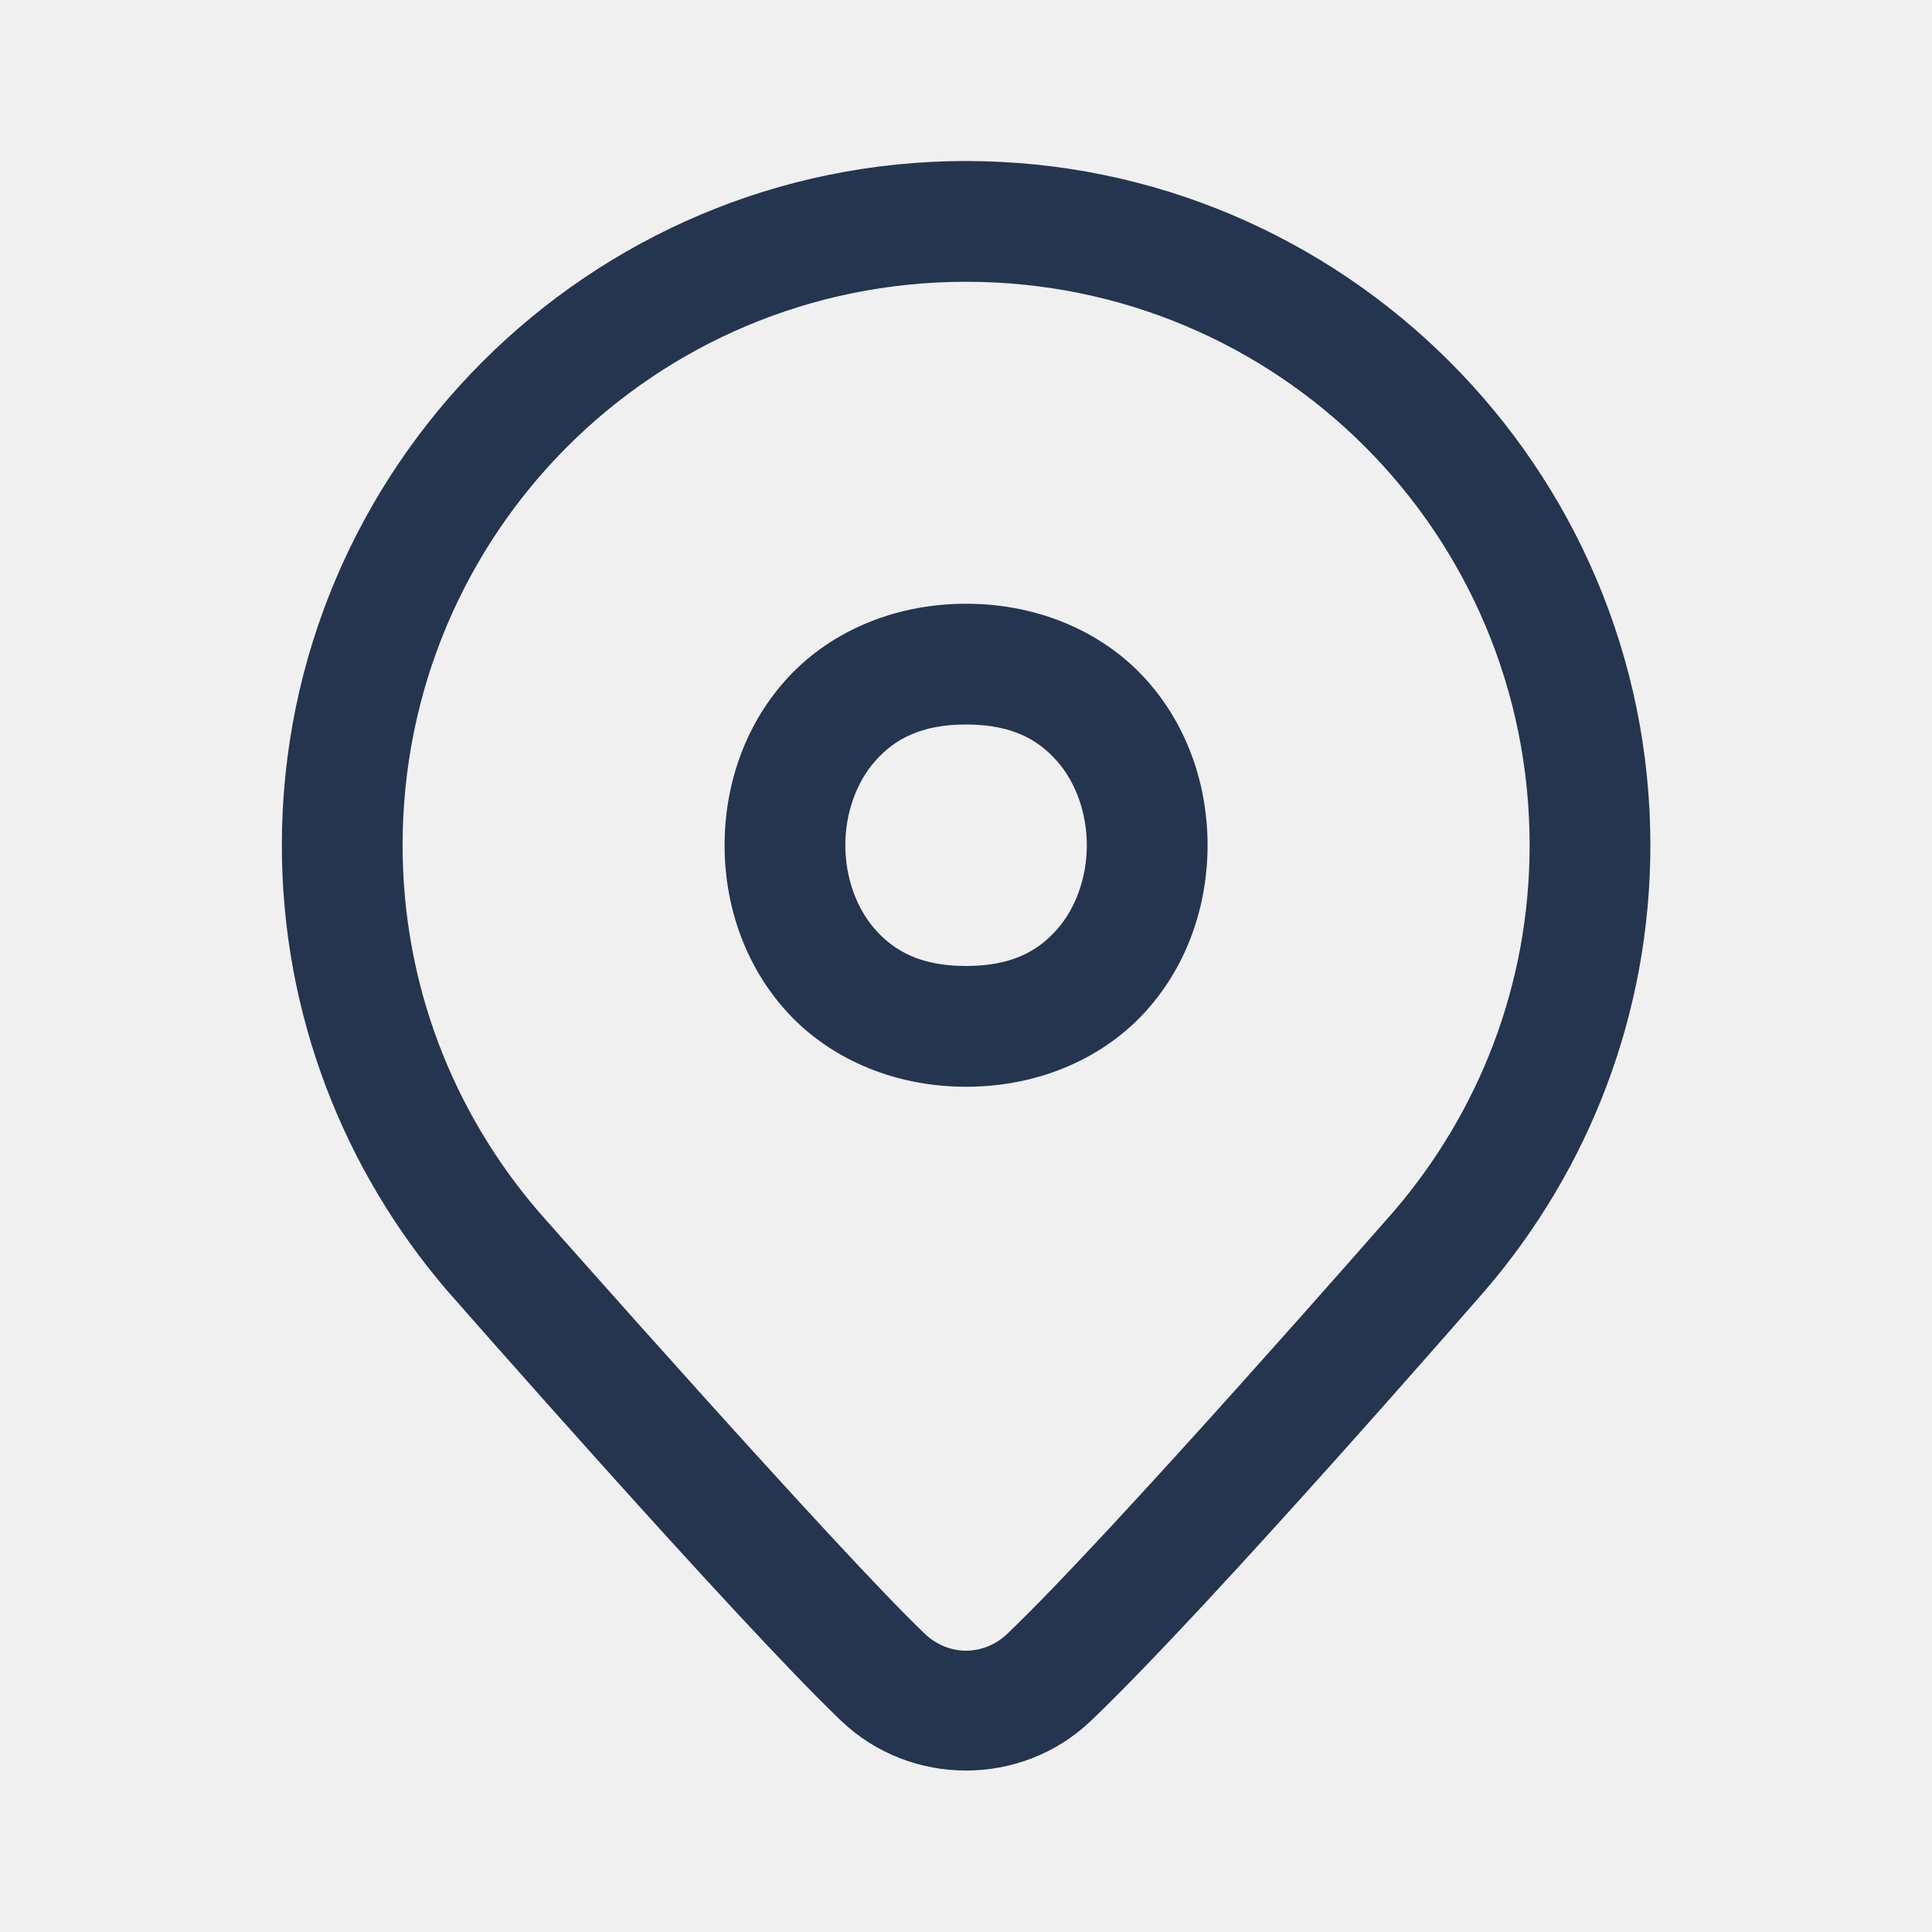
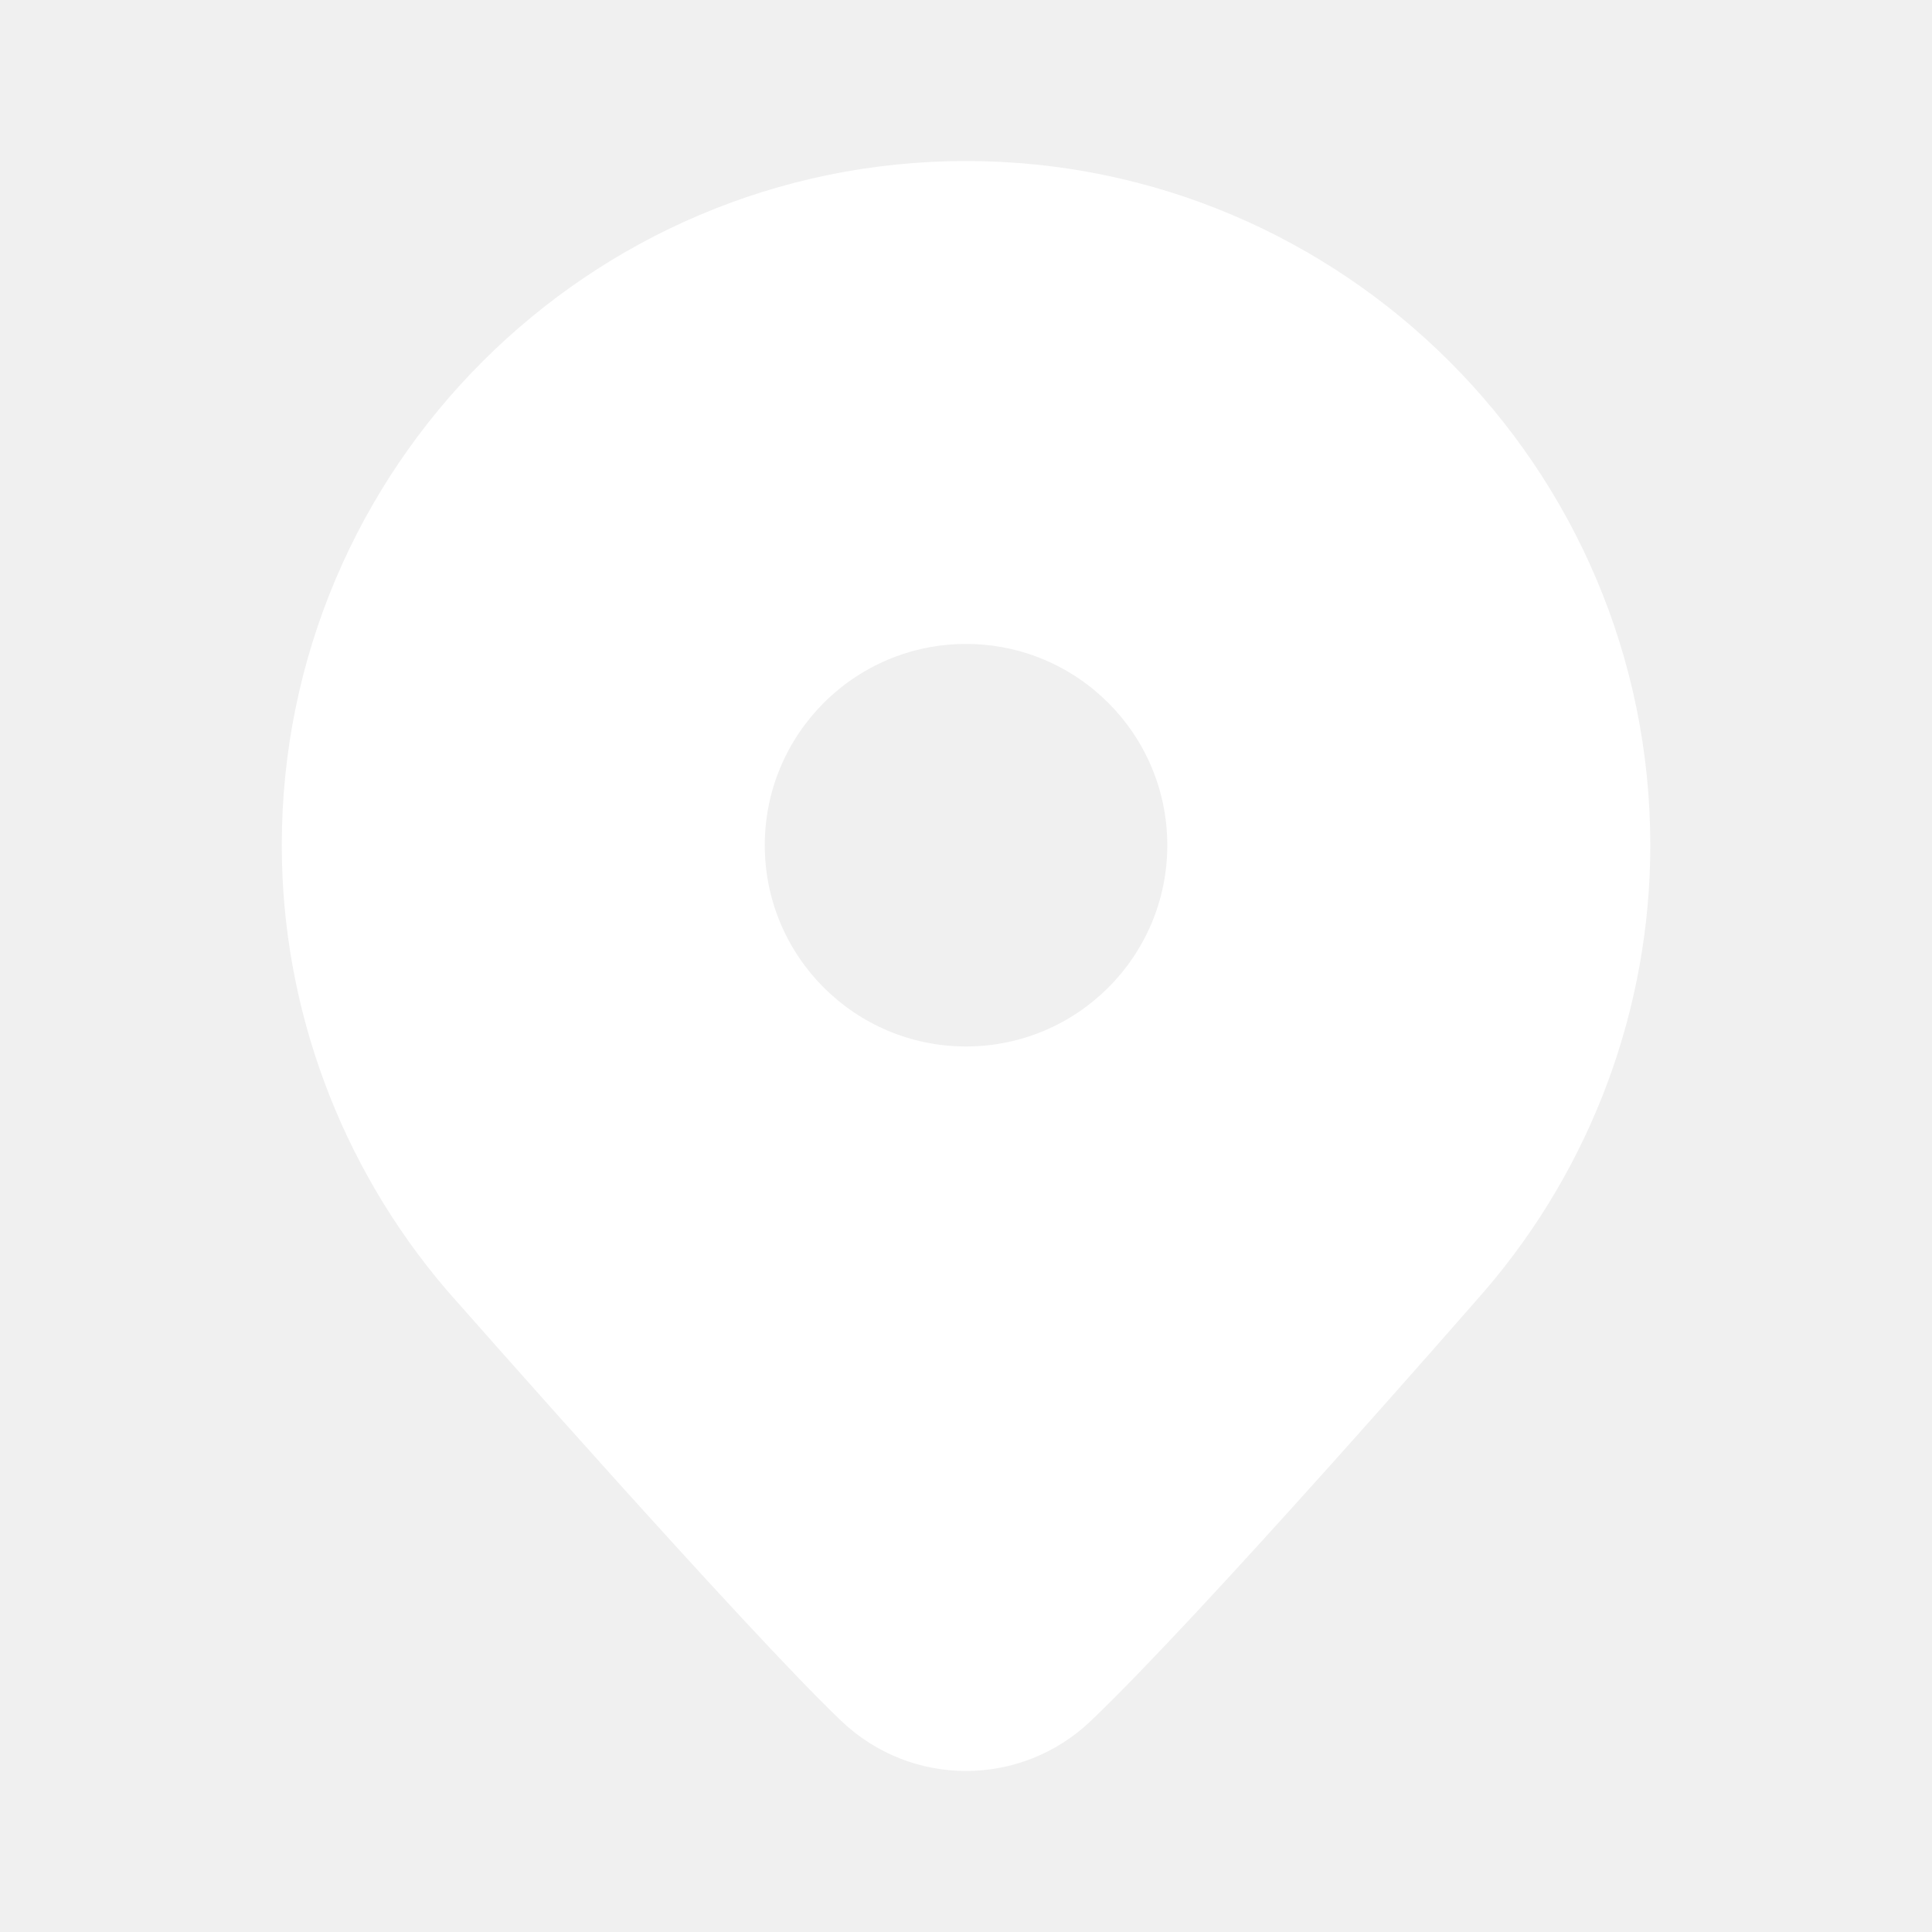
<svg xmlns="http://www.w3.org/2000/svg" width="26" height="26" viewBox="0 0 26 26" fill="none">
-   <path d="M13.001 2.167C7.925 2.167 3.793 6.299 3.793 11.375C3.793 13.654 4.629 15.743 6.002 17.35L6.006 17.355L6.009 17.359C6.009 17.359 9.927 21.829 11.321 23.159C12.255 24.05 13.746 24.05 14.68 23.159C16.27 21.643 19.994 17.357 19.994 17.357L19.996 17.354L20 17.35C21.374 15.743 22.21 13.654 22.21 11.375C22.21 6.299 18.077 2.167 13.001 2.167ZM13.001 3.792C17.199 3.792 20.585 7.178 20.585 11.375C20.585 13.257 19.899 14.968 18.764 16.294C18.756 16.303 14.946 20.661 13.559 21.984C13.237 22.291 12.764 22.291 12.443 21.984C11.283 20.878 7.249 16.308 7.238 16.294L7.237 16.293C6.103 14.967 5.418 13.257 5.418 11.375C5.418 7.178 8.804 3.792 13.001 3.792ZM13.001 8.125C11.986 8.125 11.121 8.535 10.566 9.16C10.011 9.784 9.751 10.585 9.751 11.375C9.751 12.165 10.011 12.966 10.566 13.59C11.121 14.215 11.986 14.625 13.001 14.625C14.017 14.625 14.882 14.215 15.437 13.59C15.992 12.966 16.251 12.165 16.251 11.375C16.251 10.585 15.992 9.784 15.437 9.16C14.882 8.535 14.017 8.125 13.001 8.125ZM13.001 9.75C13.611 9.75 13.965 9.949 14.222 10.239C14.479 10.528 14.626 10.946 14.626 11.375C14.626 11.804 14.479 12.222 14.222 12.511C13.965 12.801 13.611 13 13.001 13C12.392 13 12.038 12.801 11.78 12.511C11.523 12.222 11.376 11.804 11.376 11.375C11.376 10.946 11.523 10.528 11.78 10.239C12.038 9.949 12.392 9.75 13.001 9.75Z" fill="#25344F" />
+   <path d="M13 2.167C7.923 2.167 3.792 6.297 3.792 11.375C3.792 13.561 4.577 15.683 6.009 17.359C6.173 17.545 10.032 21.93 11.321 23.159C11.792 23.608 12.396 23.833 13 23.833C13.605 23.833 14.209 23.608 14.68 23.159C16.179 21.73 19.839 17.534 19.999 17.35C21.424 15.683 22.209 13.561 22.209 11.375C22.209 6.297 18.078 2.167 13 2.167ZM13 14.083C11.505 14.083 10.292 12.87 10.292 11.375C10.292 9.879 11.505 8.666 13 8.666C14.496 8.666 15.709 9.879 15.709 11.375C15.709 12.87 14.496 14.083 13 14.083Z" fill="white" />
</svg>
